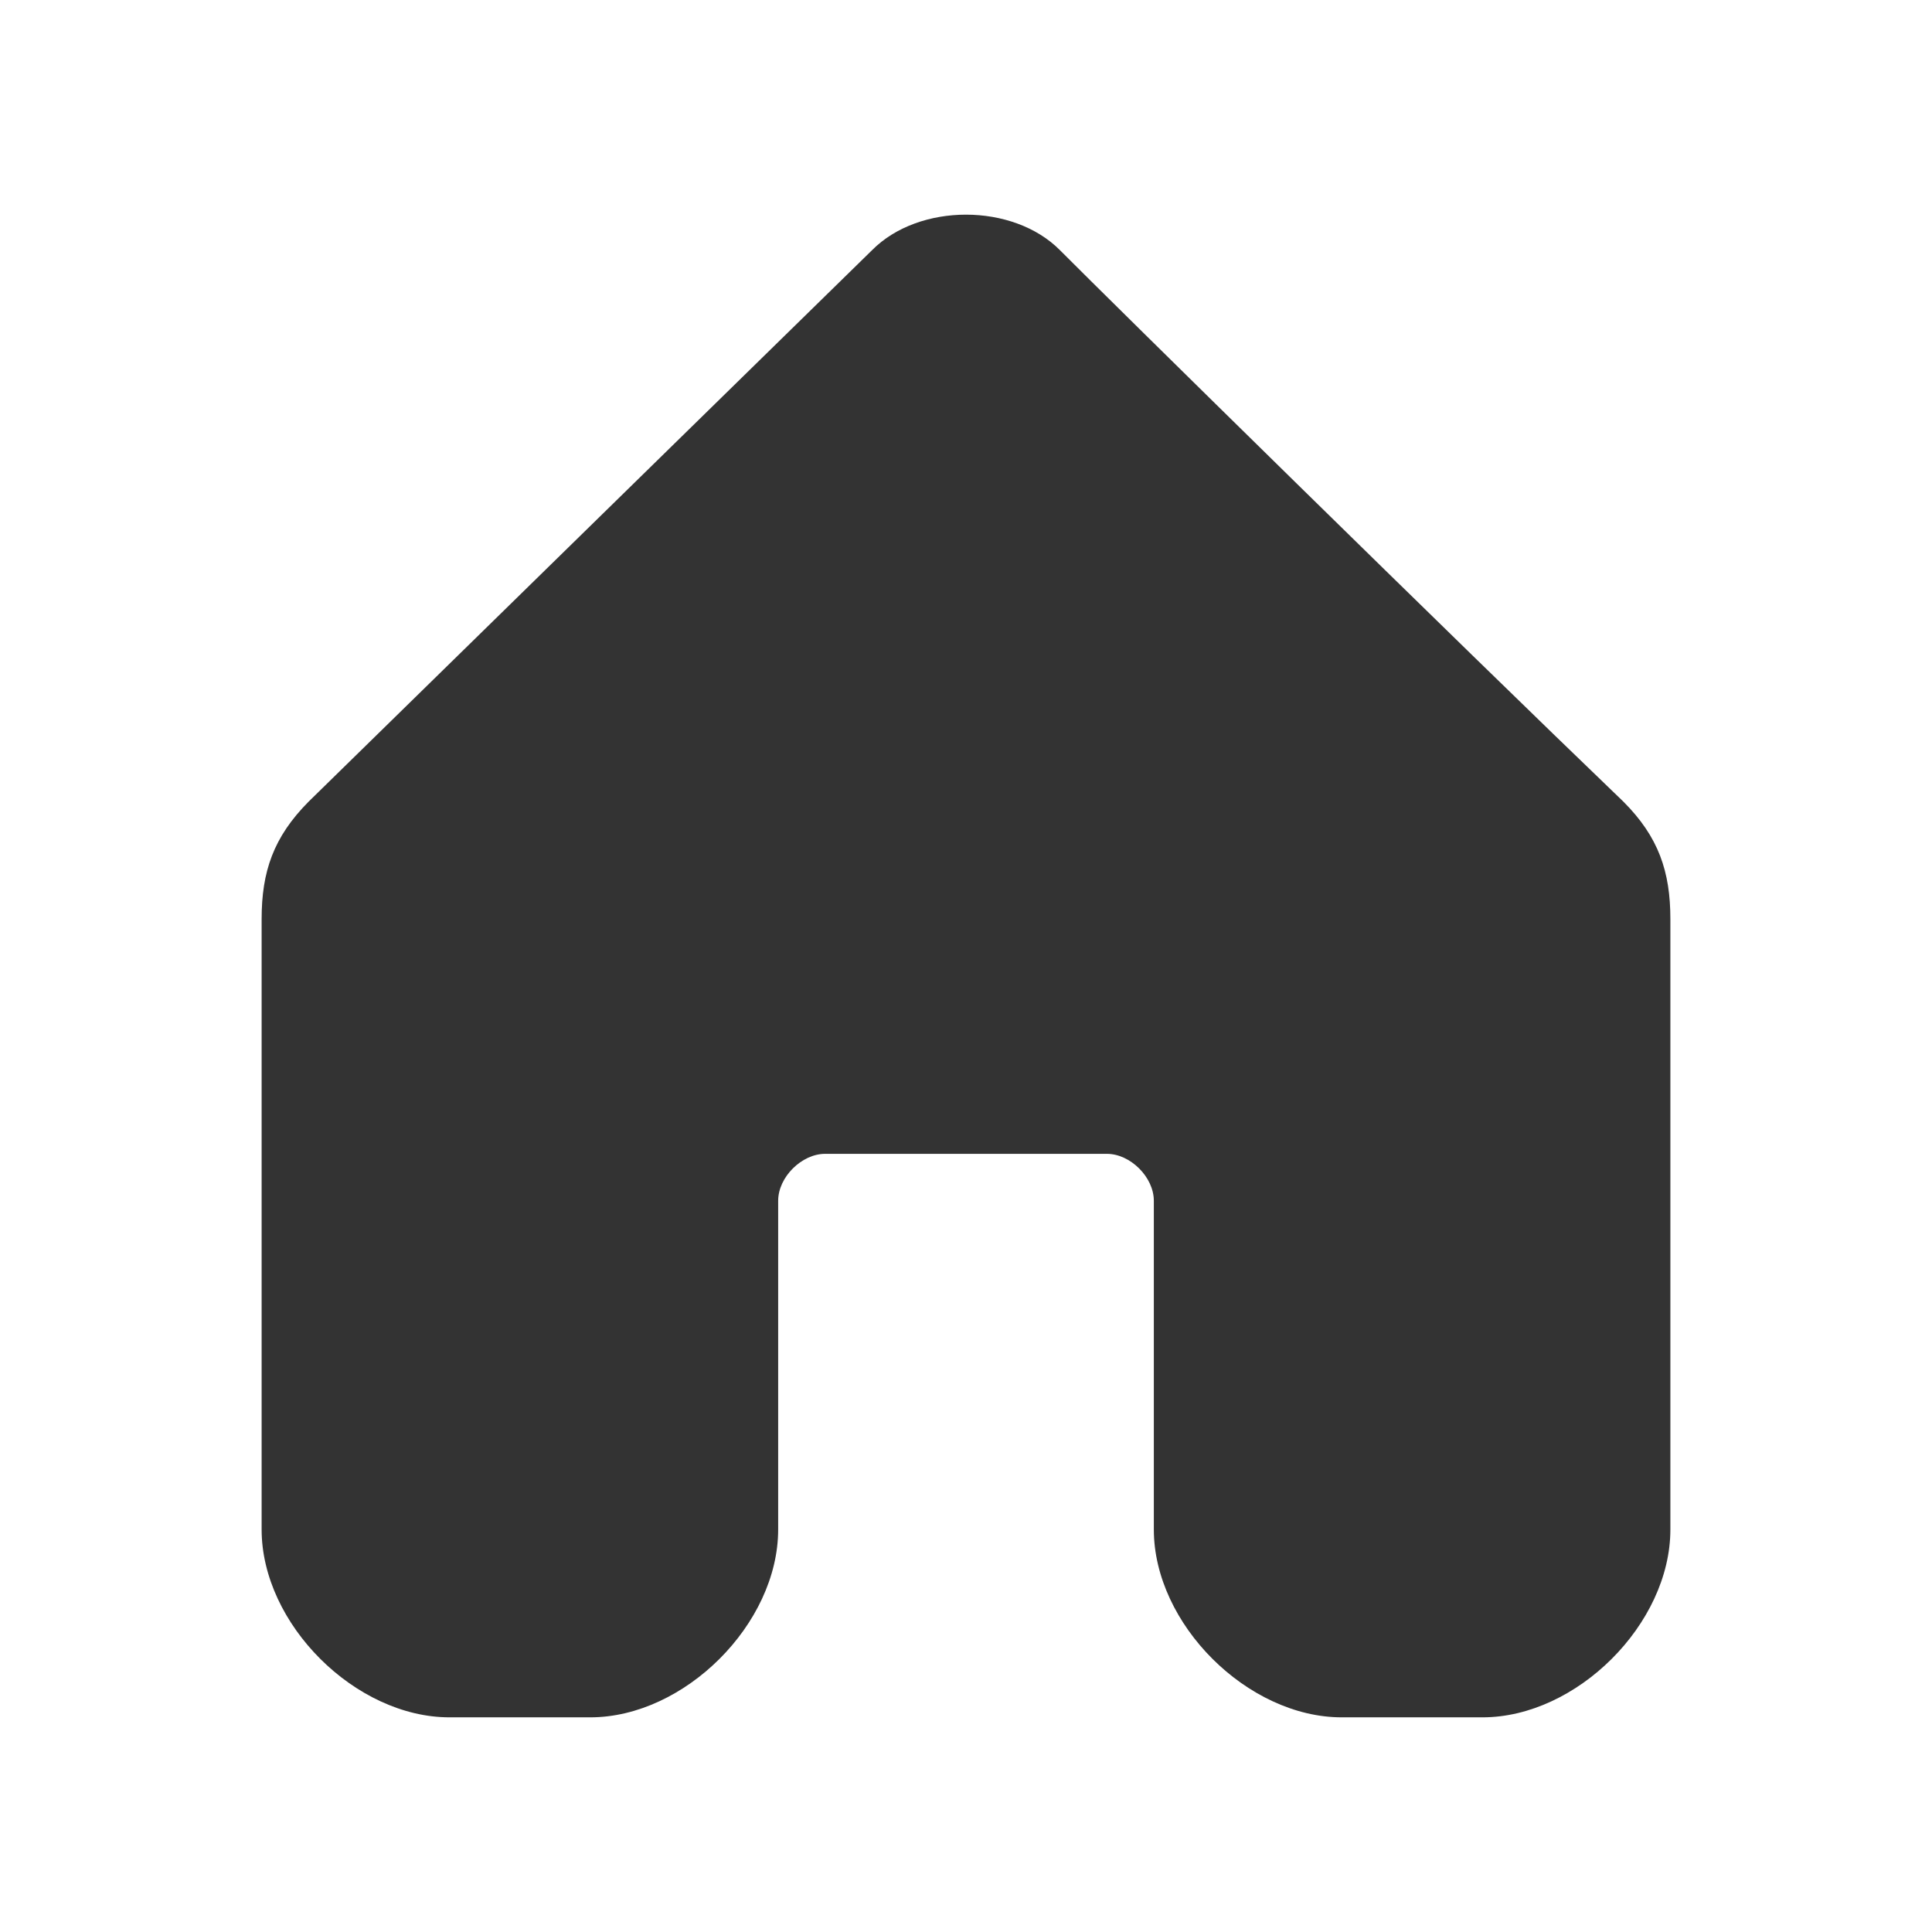
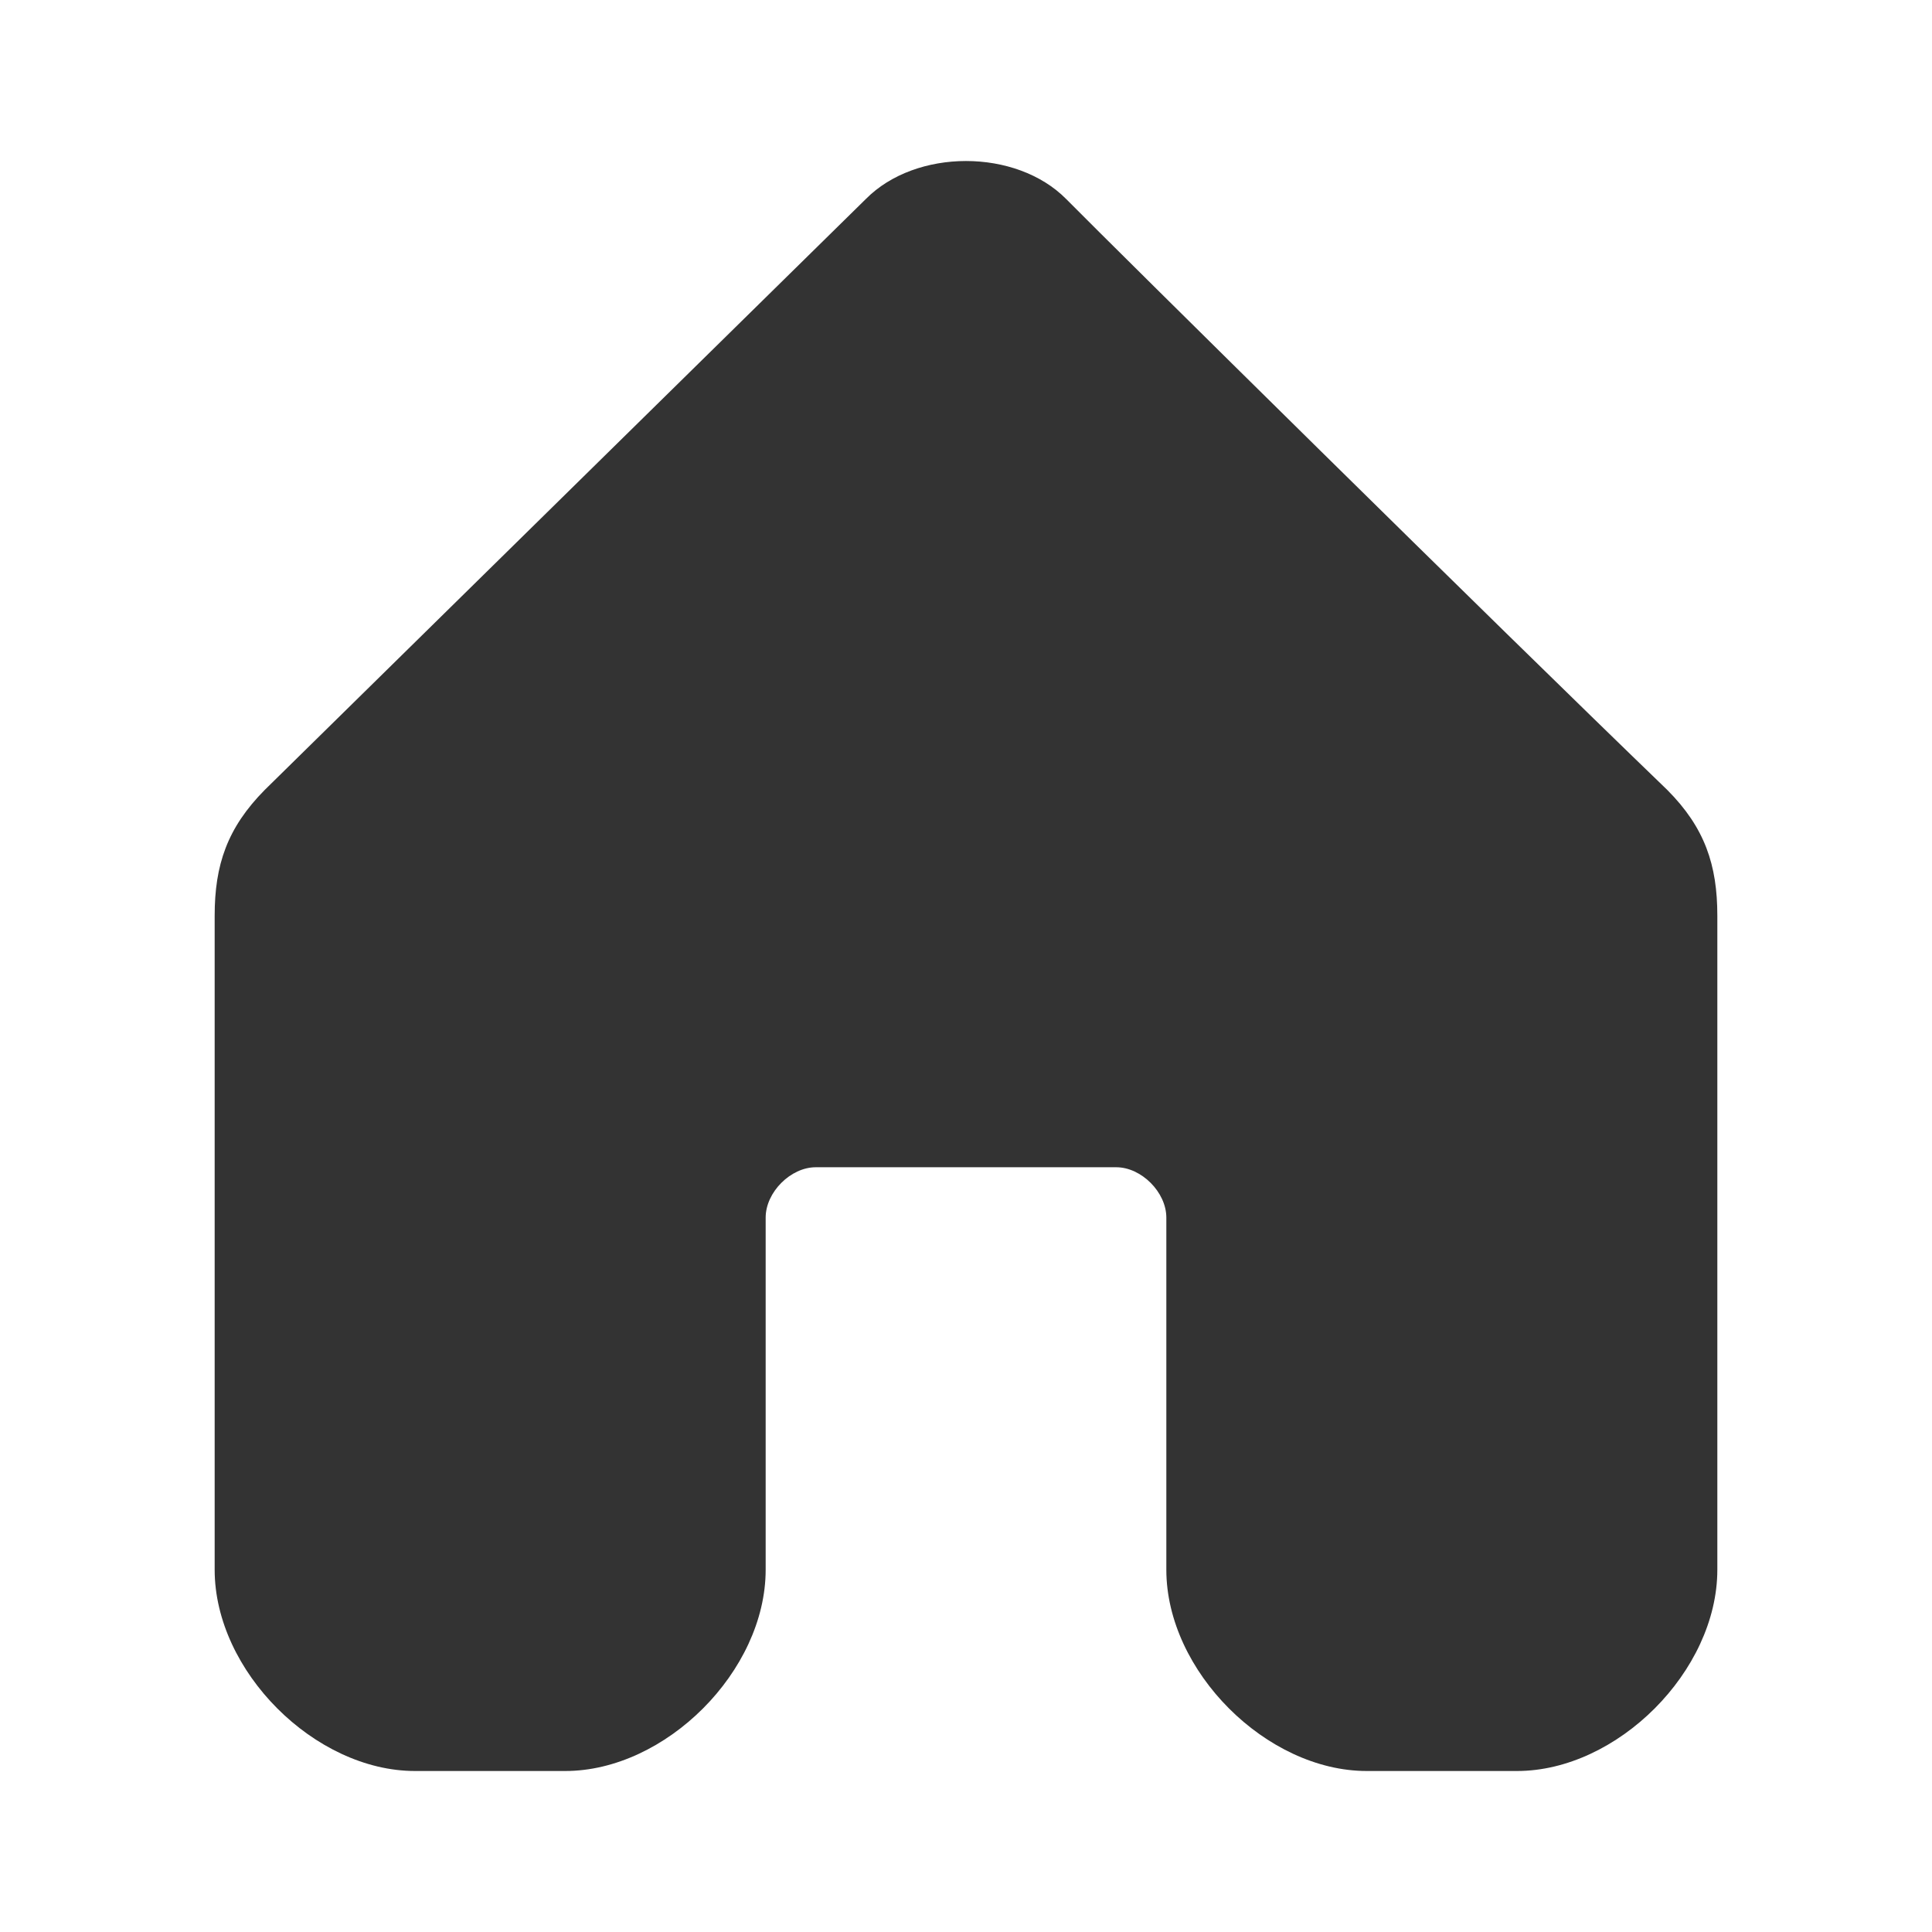
<svg xmlns="http://www.w3.org/2000/svg" width="36" height="36" viewBox="0 0 36 36" fill="none">
-   <path d="M8.375 32C6.625 32 4.875 30.264 4.875 28.5V17.125C4.875 16.243 5.094 15.599 5.75 14.938L16.25 4.661C17.125 3.779 18.875 3.78 19.75 4.661C20.625 5.543 27.188 11.998 30.25 14.938C30.906 15.594 31.125 16.243 31.125 17.125L31.125 28.5C31.125 30.264 29.375 32 27.625 32H25C23.25 32 21.5 30.264 21.5 28.5V22.375C21.5 21.934 21.062 21.5 20.625 21.5H15.375C14.938 21.5 14.5 21.934 14.5 22.375V28.5C14.5 30.264 12.75 32 11 32H8.375Z" fill="#333333" />
+   <path d="M7.733 33C5.867 33 4 31.14 4 29.25V17.062C4 16.118 4.233 15.427 4.933 14.719L16.133 3.709C17.067 2.764 18.933 2.764 19.867 3.709C20.8 4.653 27.8 11.569 31.067 14.719C31.767 15.422 32 16.118 32 17.062L32 29.25C32 31.14 30.133 33 28.267 33H25.467C23.6 33 21.733 31.14 21.733 29.25V22.688C21.733 22.215 21.267 21.75 20.8 21.75H15.2C14.733 21.75 14.267 22.215 14.267 22.688V29.25C14.267 31.14 12.4 33 10.533 33H7.733Z" fill="#333333" />
</svg>
